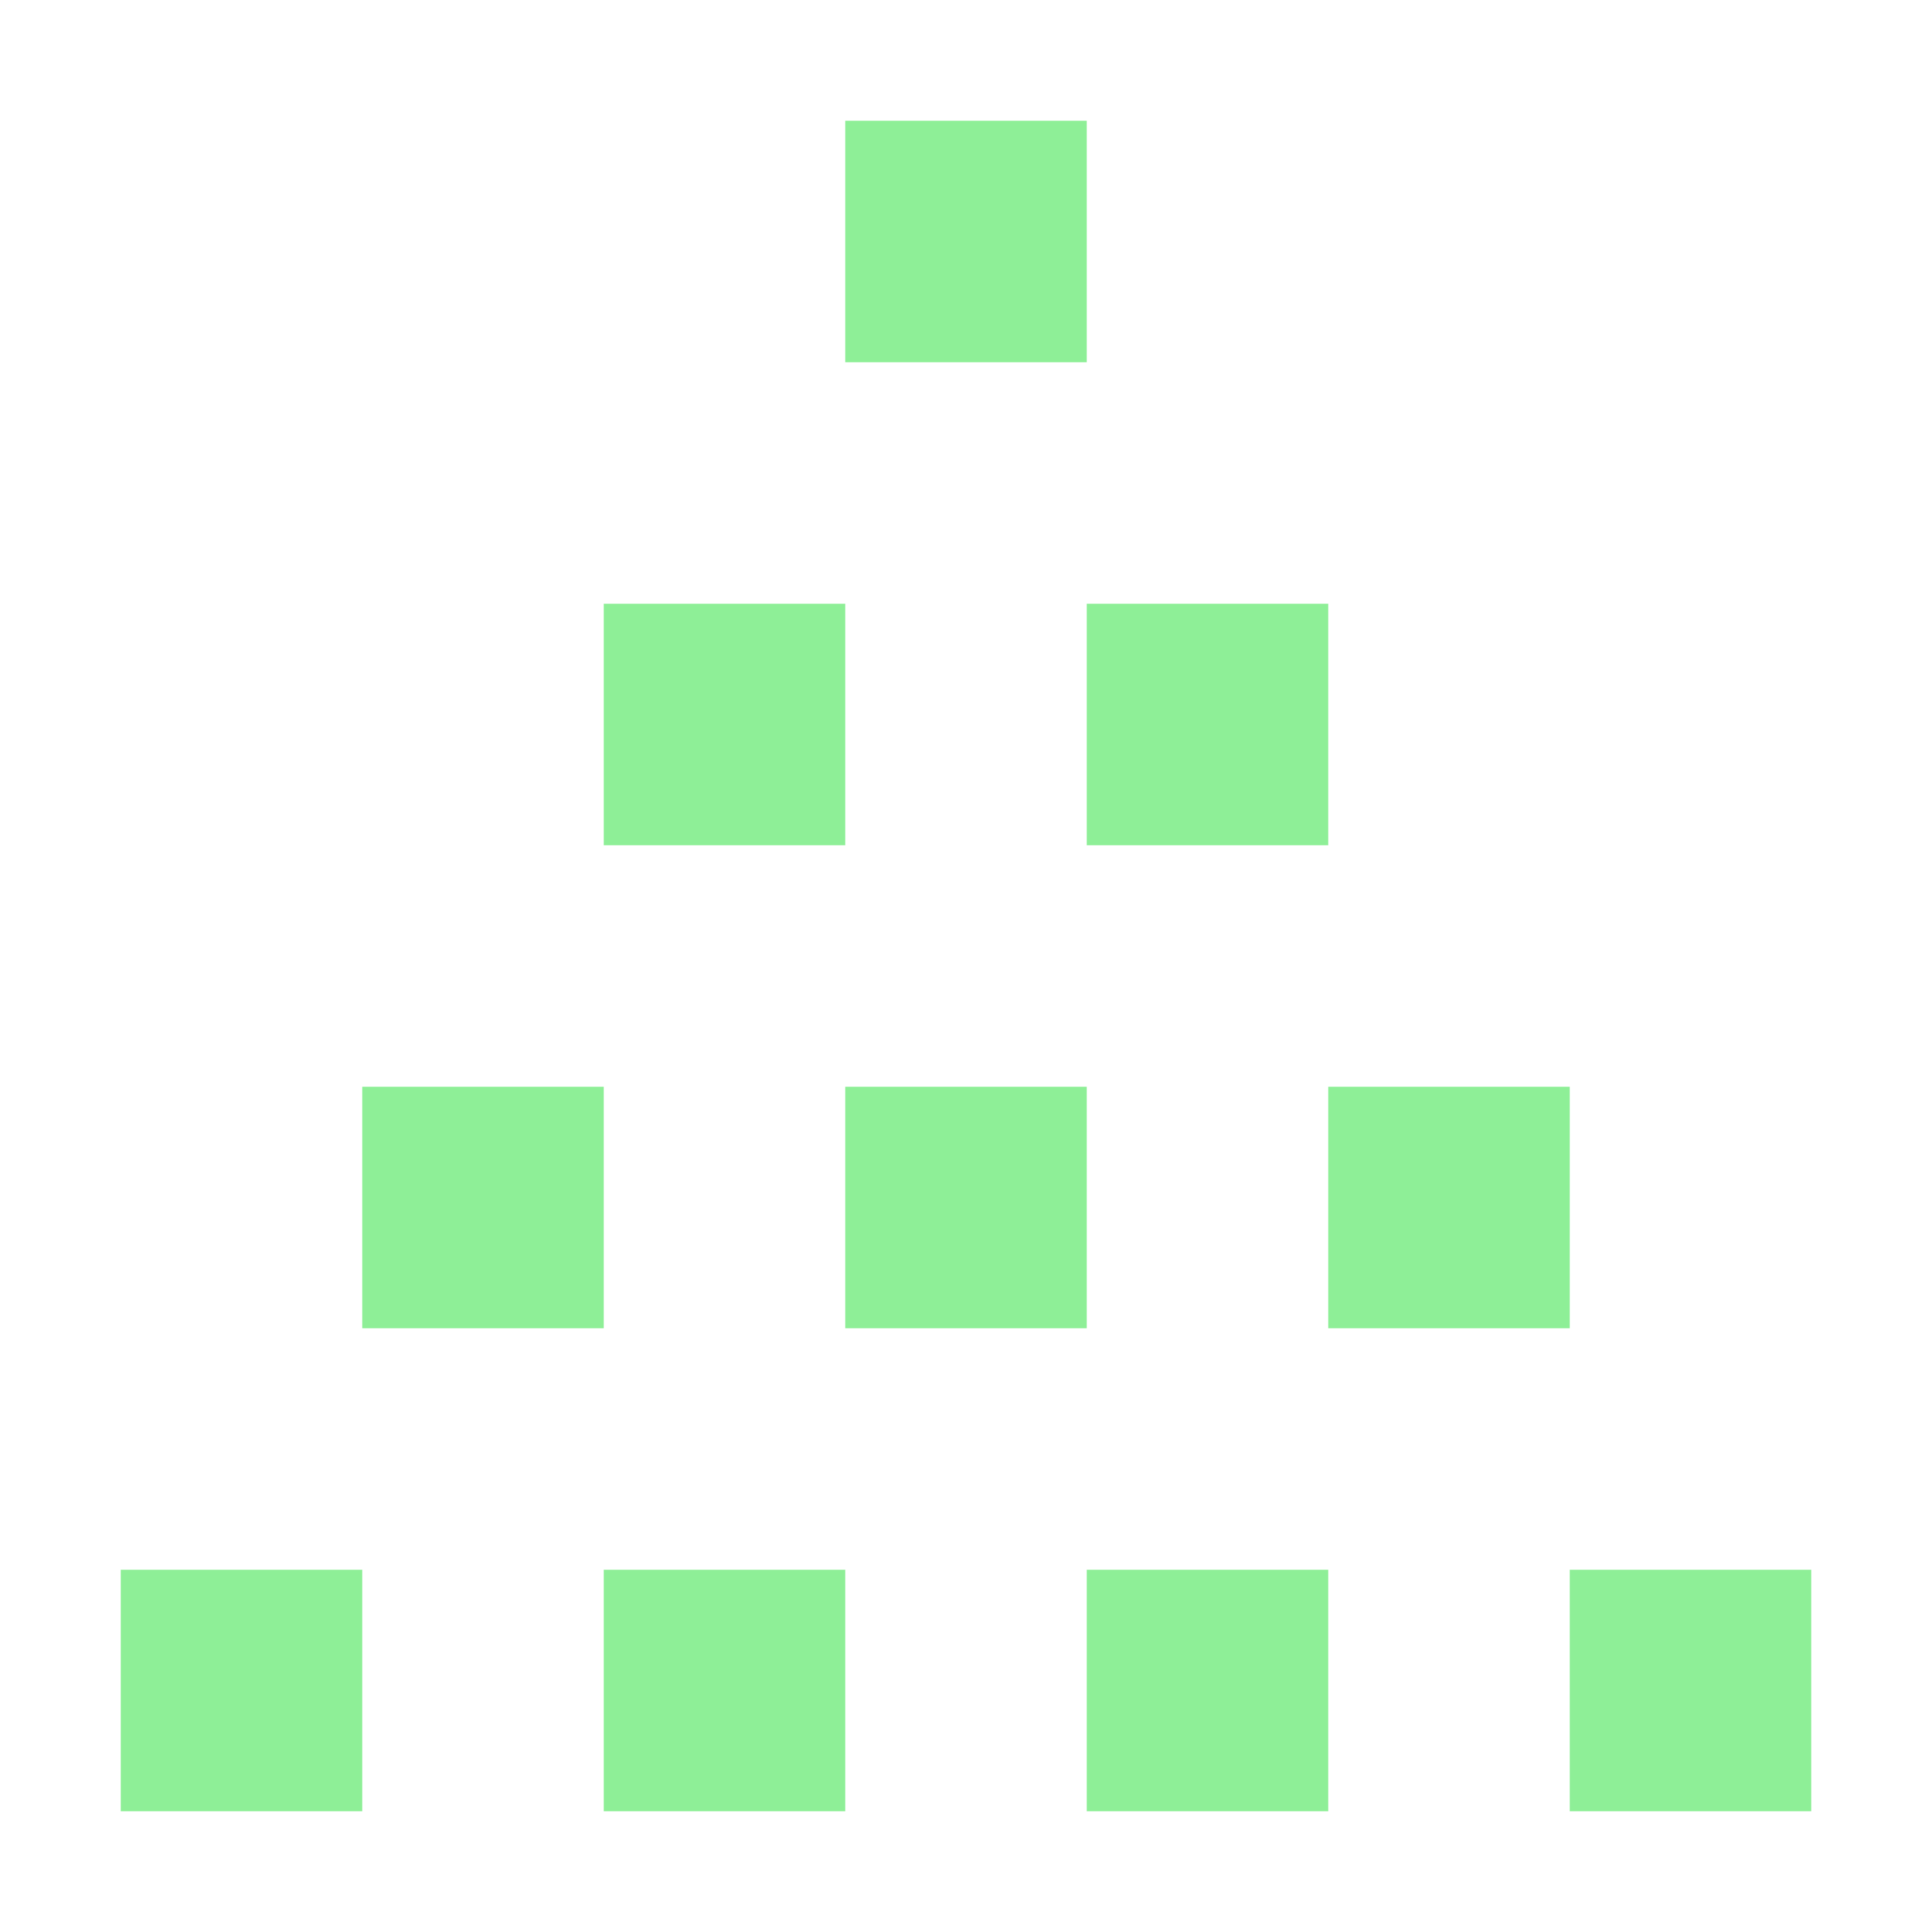
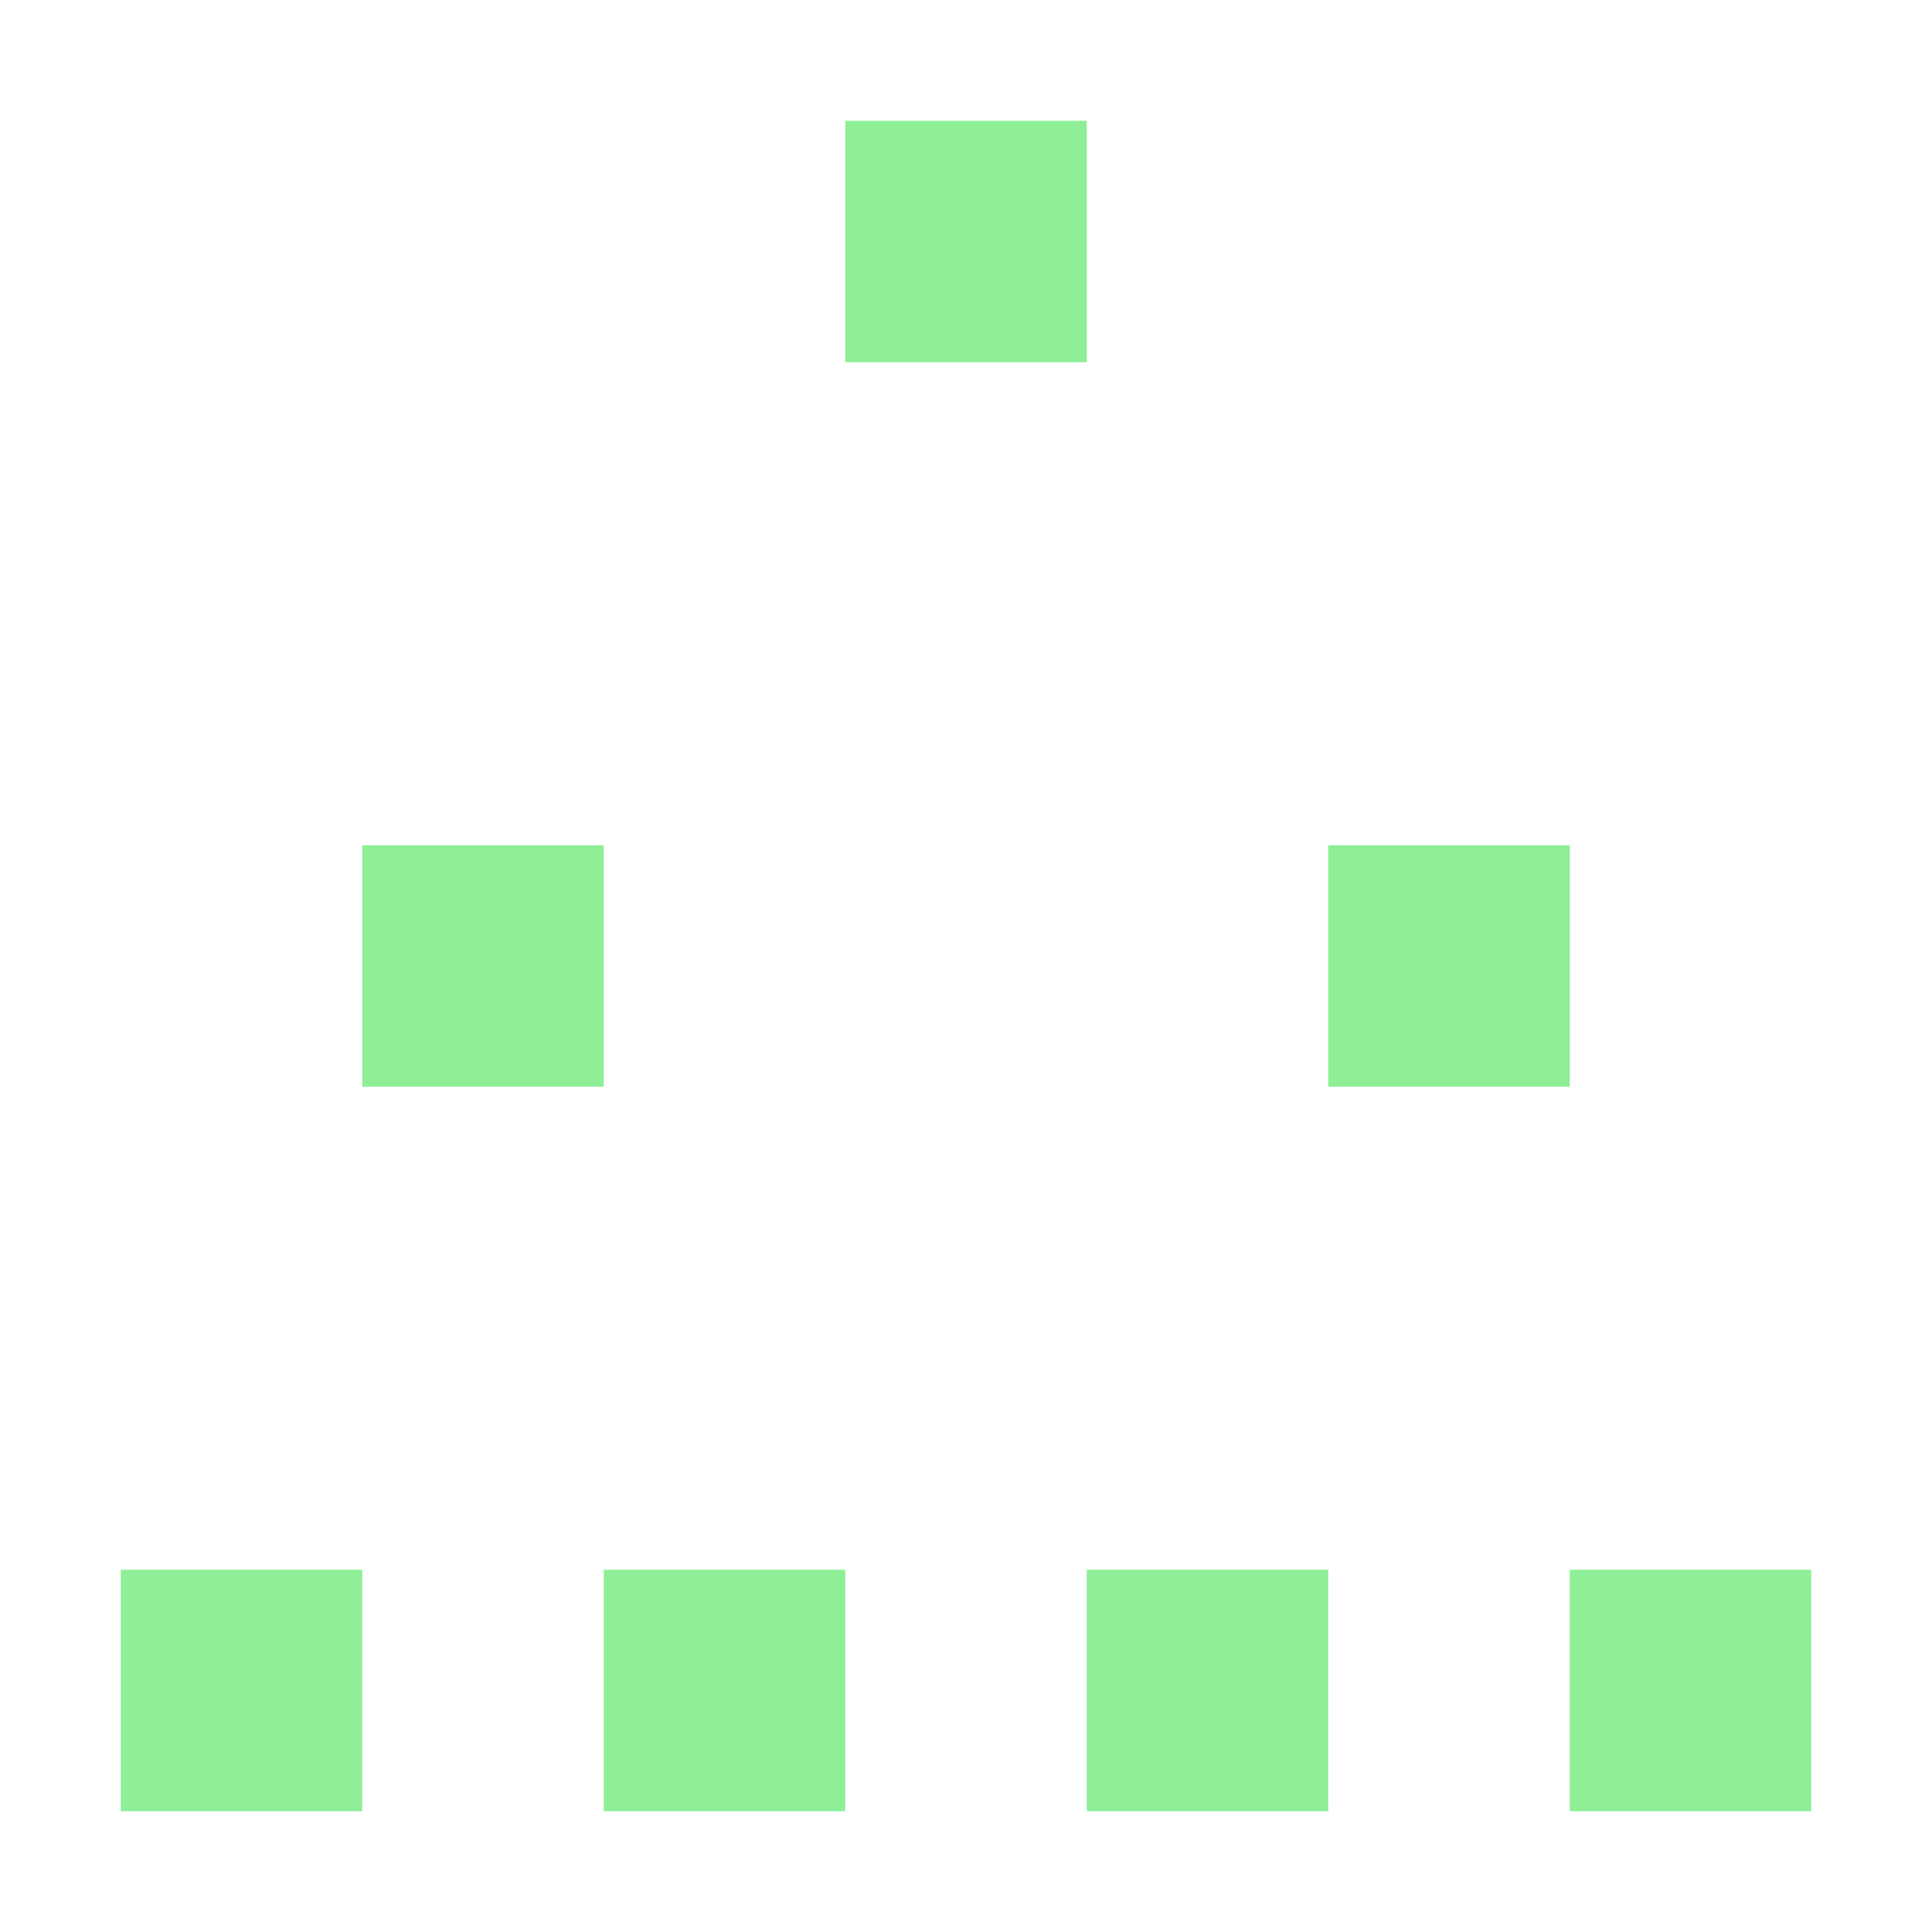
<svg xmlns="http://www.w3.org/2000/svg" height="16" viewBox="0 0 16 16" width="16" version="1.1" id="svg1">
-   <defs id="defs1" />
-   <rect style="fill:#8eef97;fill-opacity:1;stroke-width:1.705;stroke-linecap:round;stroke-linejoin:round" id="rect10" width="2" height="2" x="7" y="1" rx="0" ry="0" />
-   <rect style="fill:#8eef97;fill-opacity:1;stroke-width:1.705;stroke-linecap:round;stroke-linejoin:round" id="rect9" width="2" height="2" x="9" y="5" rx="0" ry="0" />
-   <rect style="fill:#8eef97;fill-opacity:1;stroke-width:1.705;stroke-linecap:round;stroke-linejoin:round" id="rect8" width="2" height="2" x="5" y="5" rx="0" ry="0" />
-   <rect style="fill:#8eef97;fill-opacity:1;stroke-width:1.705;stroke-linecap:round;stroke-linejoin:round" id="rect7" width="2" height="2" x="11" y="9" rx="0" ry="0" />
-   <rect style="fill:#8eef97;fill-opacity:1;stroke-width:1.705;stroke-linecap:round;stroke-linejoin:round" id="rect6" width="2" height="2" x="7" y="9" rx="0" ry="0" />
-   <rect style="fill:#8eef97;fill-opacity:1;stroke-width:1.705;stroke-linecap:round;stroke-linejoin:round" id="rect5" width="2" height="2" x="3" y="9" rx="0" ry="0" />
+   <defs id="defs1">
+     </defs>
+   <rect style="fill:#8eef97;fill-opacity:1;stroke-width:1.705;stroke-linecap:round;stroke-linejoin:round" id="rect8" width="2" height="2" x="7" y="1" rx="0" ry="0" />
+   <rect style="fill:#8eef97;fill-opacity:1;stroke-width:1.705;stroke-linecap:round;stroke-linejoin:round" id="rect7" width="2" height="2" x="11" y="7" rx="0" ry="0" />
+   <rect style="fill:#8eef97;fill-opacity:1;stroke-width:1.705;stroke-linecap:round;stroke-linejoin:round" id="rect5" width="2" height="2" x="3" y="7" rx="0" ry="0" />
  <rect style="fill:#8eef97;fill-opacity:1;stroke-width:1.705;stroke-linecap:round;stroke-linejoin:round" id="rect4" width="2" height="2" x="13" y="13" rx="0" ry="0" />
  <rect style="fill:#8eef97;fill-opacity:1;stroke-width:1.705;stroke-linecap:round;stroke-linejoin:round" id="rect3" width="2" height="2" x="9" y="13" rx="0" ry="0" />
  <rect style="fill:#8eef97;fill-opacity:1;stroke-width:1.705;stroke-linecap:round;stroke-linejoin:round" id="rect2-5" width="2" height="2" x="5" y="13" rx="0" ry="0" />
  <rect style="fill:#8eef97;fill-opacity:1;stroke-width:1.705;stroke-linecap:round;stroke-linejoin:round" id="rect2" width="2" height="2" x="1" y="13" rx="0" ry="0" />
</svg>
